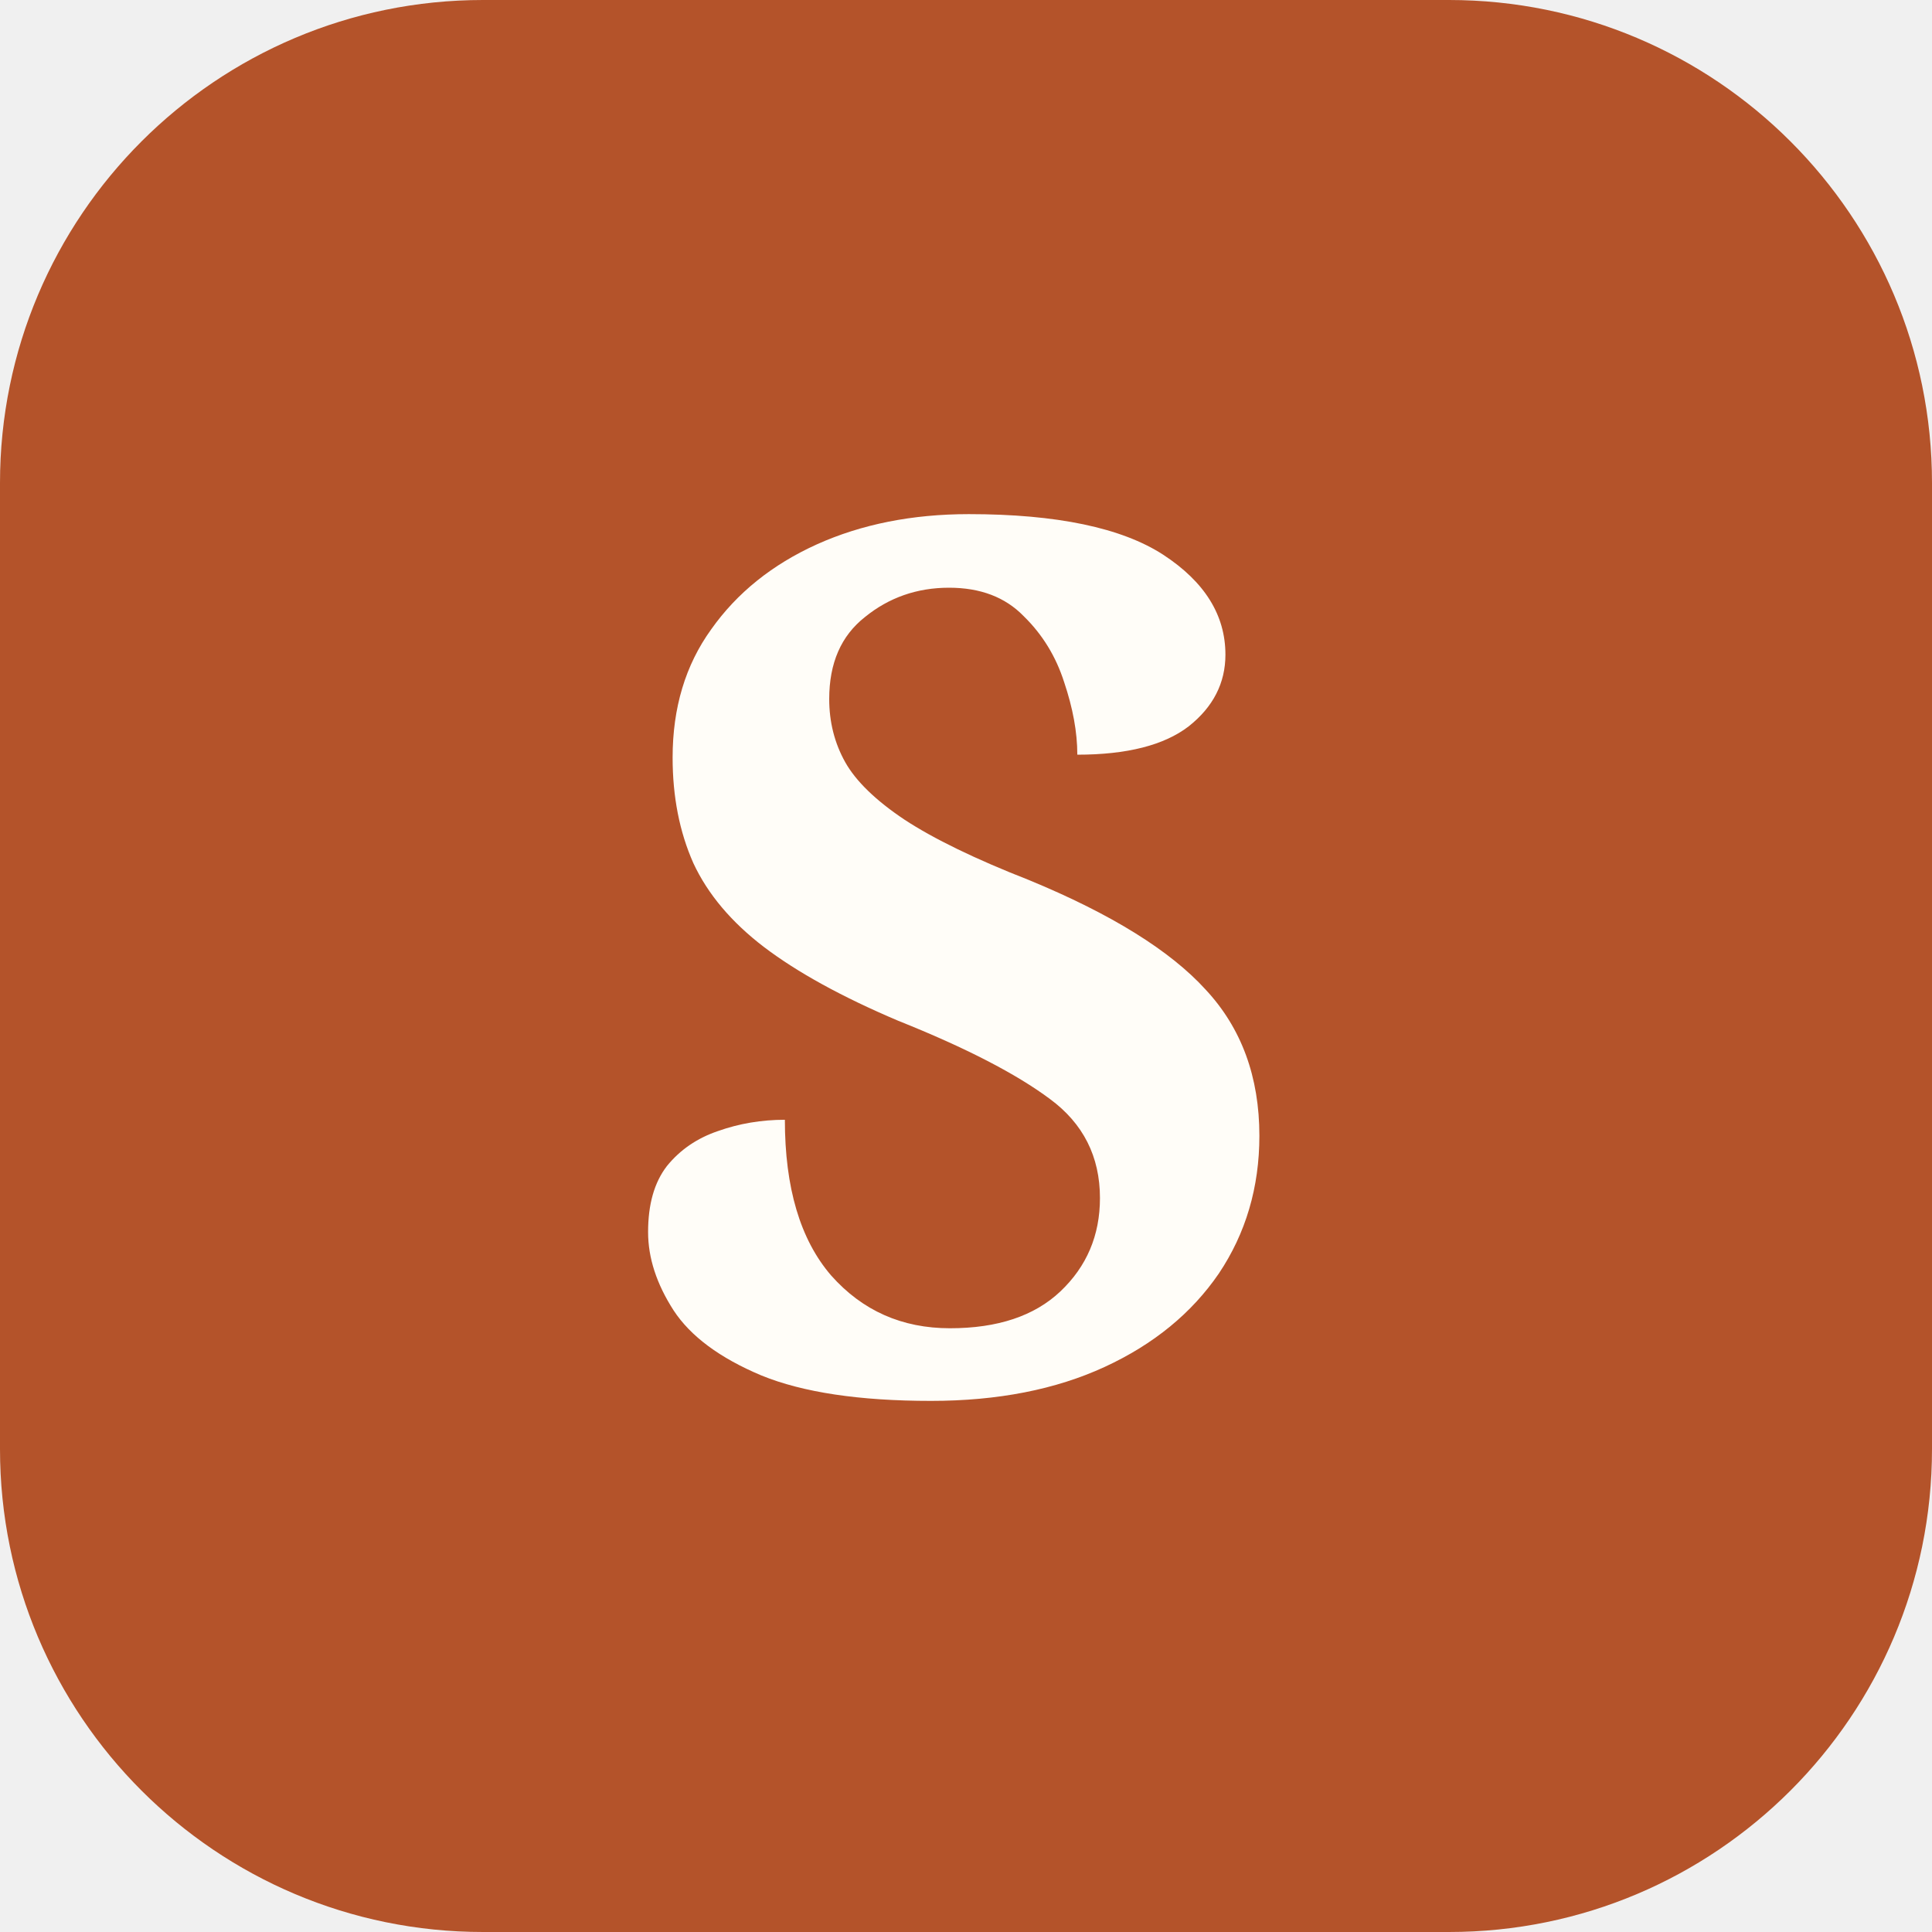
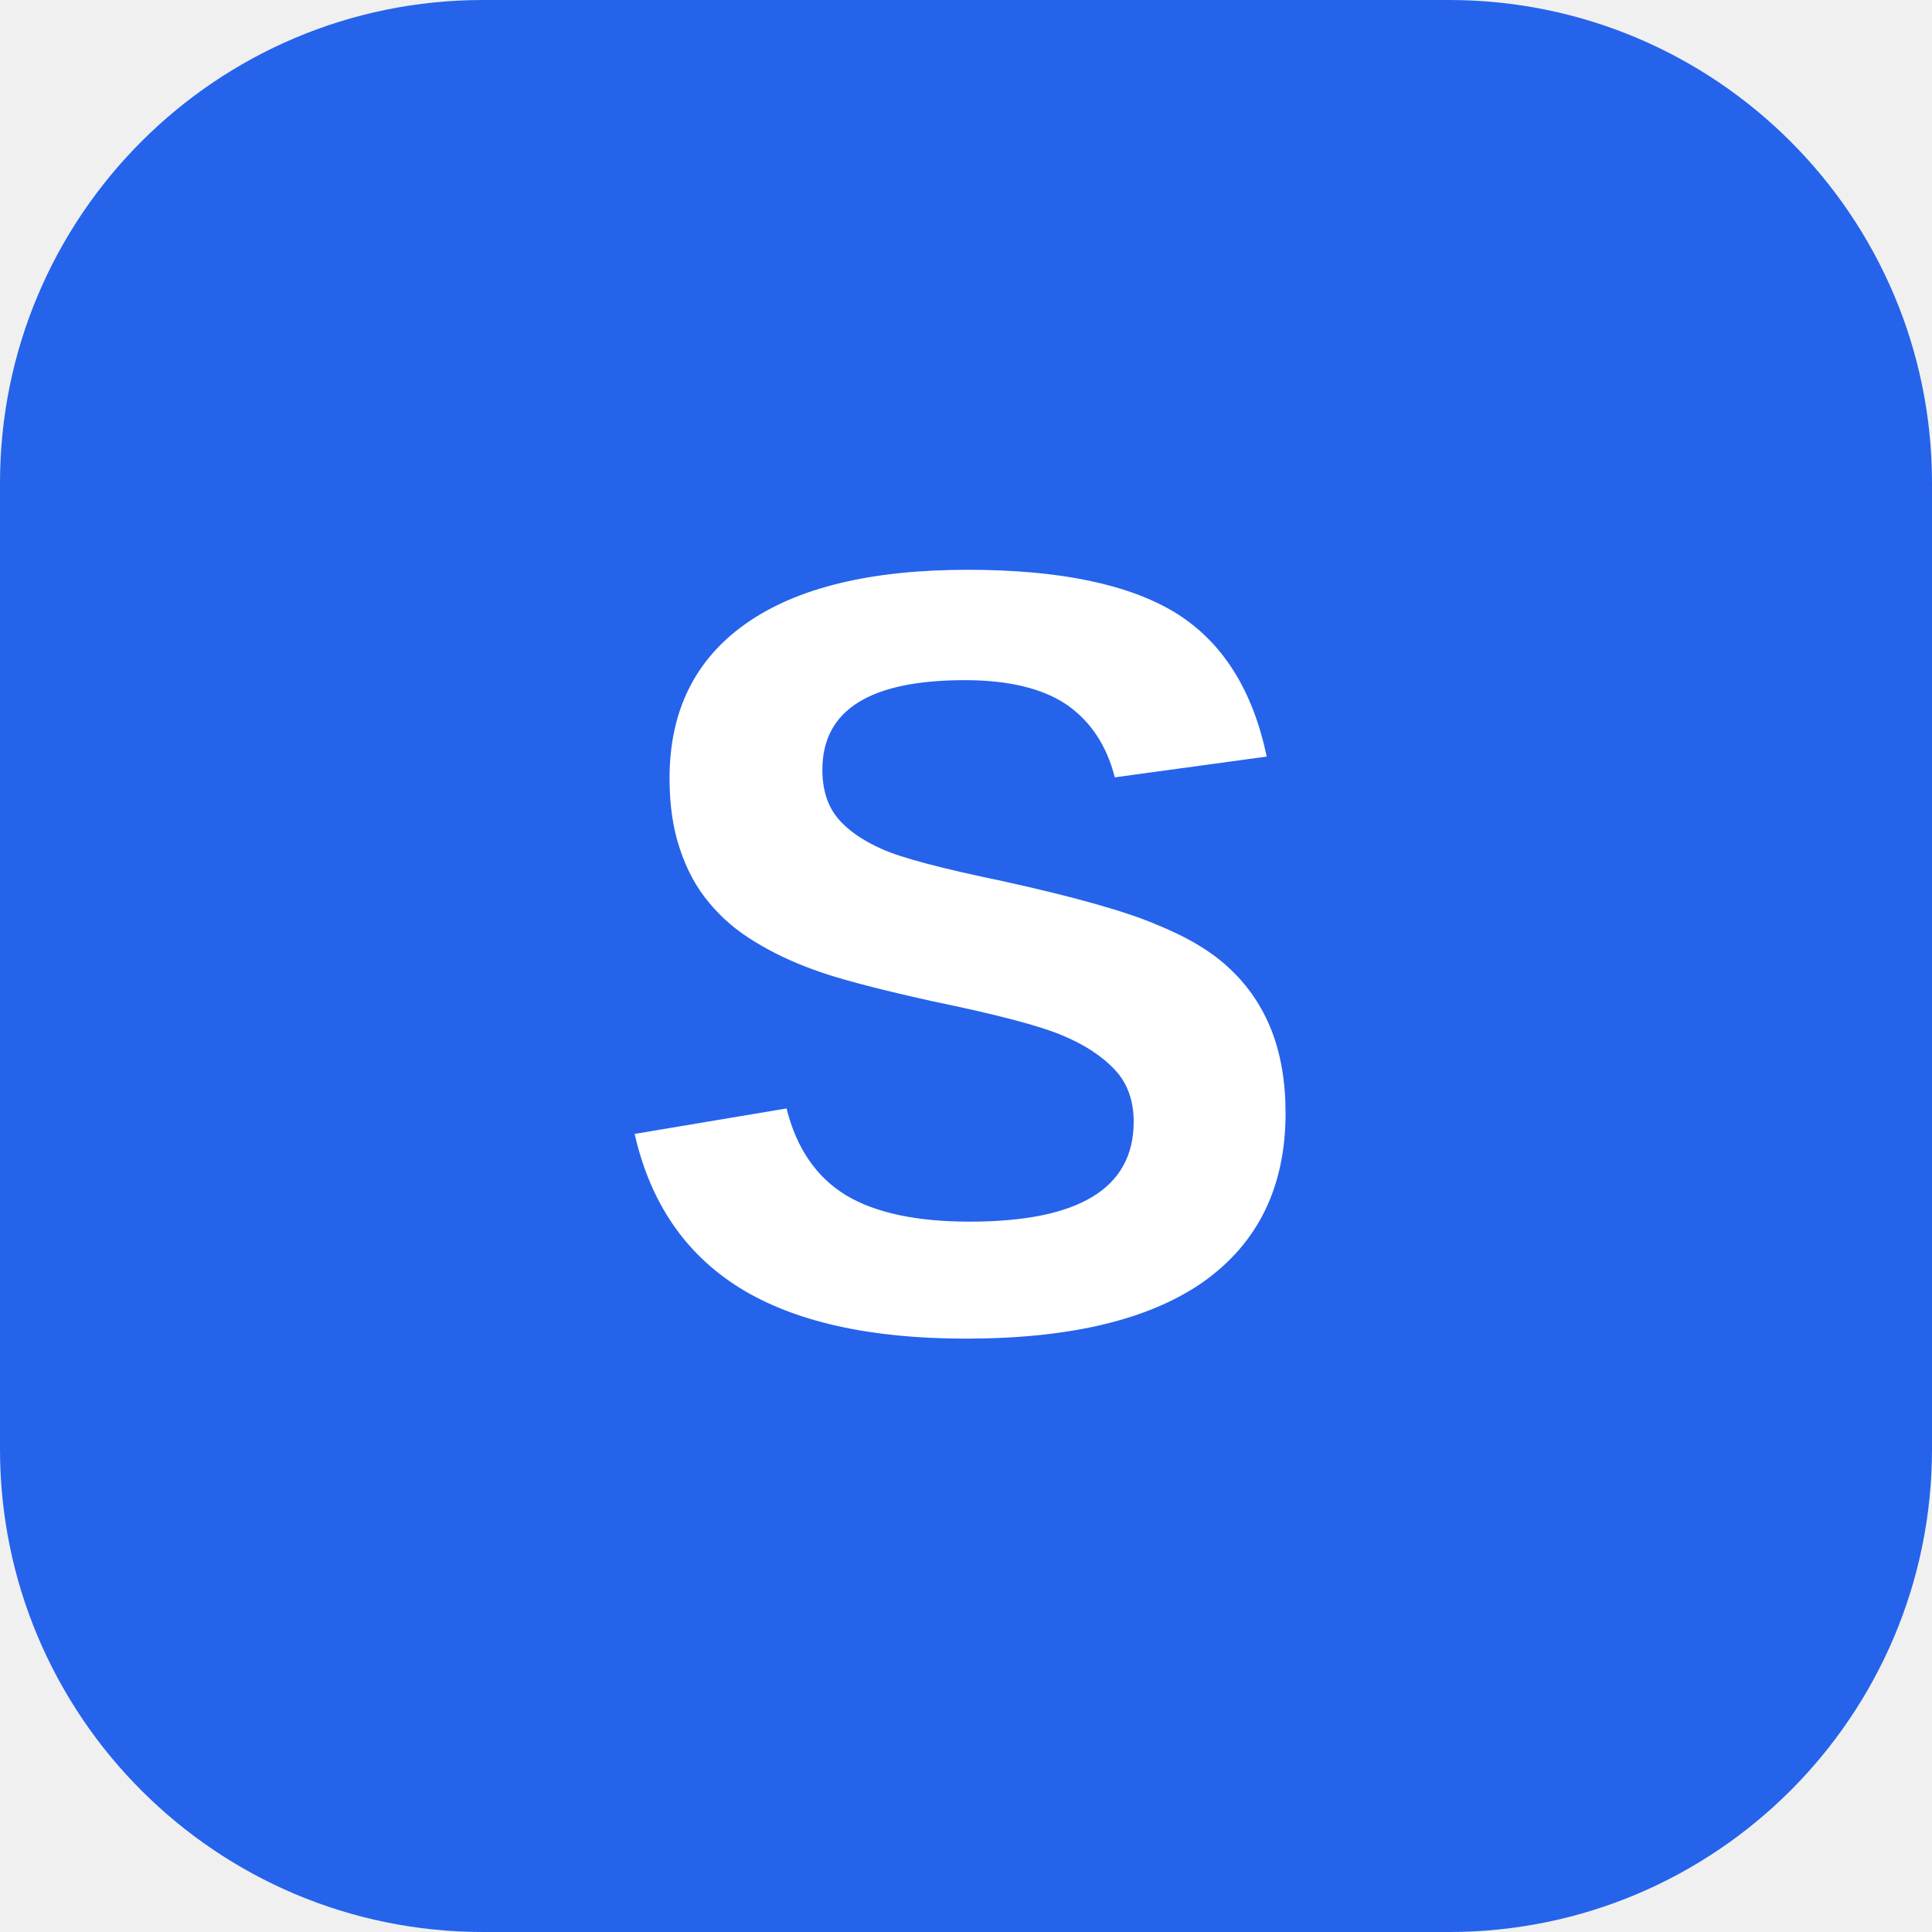
<svg xmlns="http://www.w3.org/2000/svg" viewBox="0 0 32 32">
-   <rect width="32" height="32" rx="8" fill="#B4532A" />
-   <text x="16" y="23" text-anchor="middle" font-family="Georgia,serif" font-size="20" font-weight="600" fill="#FFFDF8">S</text>
+   <rect width="32" height="32" rx="8" fill="#2563eb" />
+   <text x="16" y="22" text-anchor="middle" font-family="Arial,sans-serif" font-size="18" font-weight="700" fill="#fff">S</text>
</svg>
